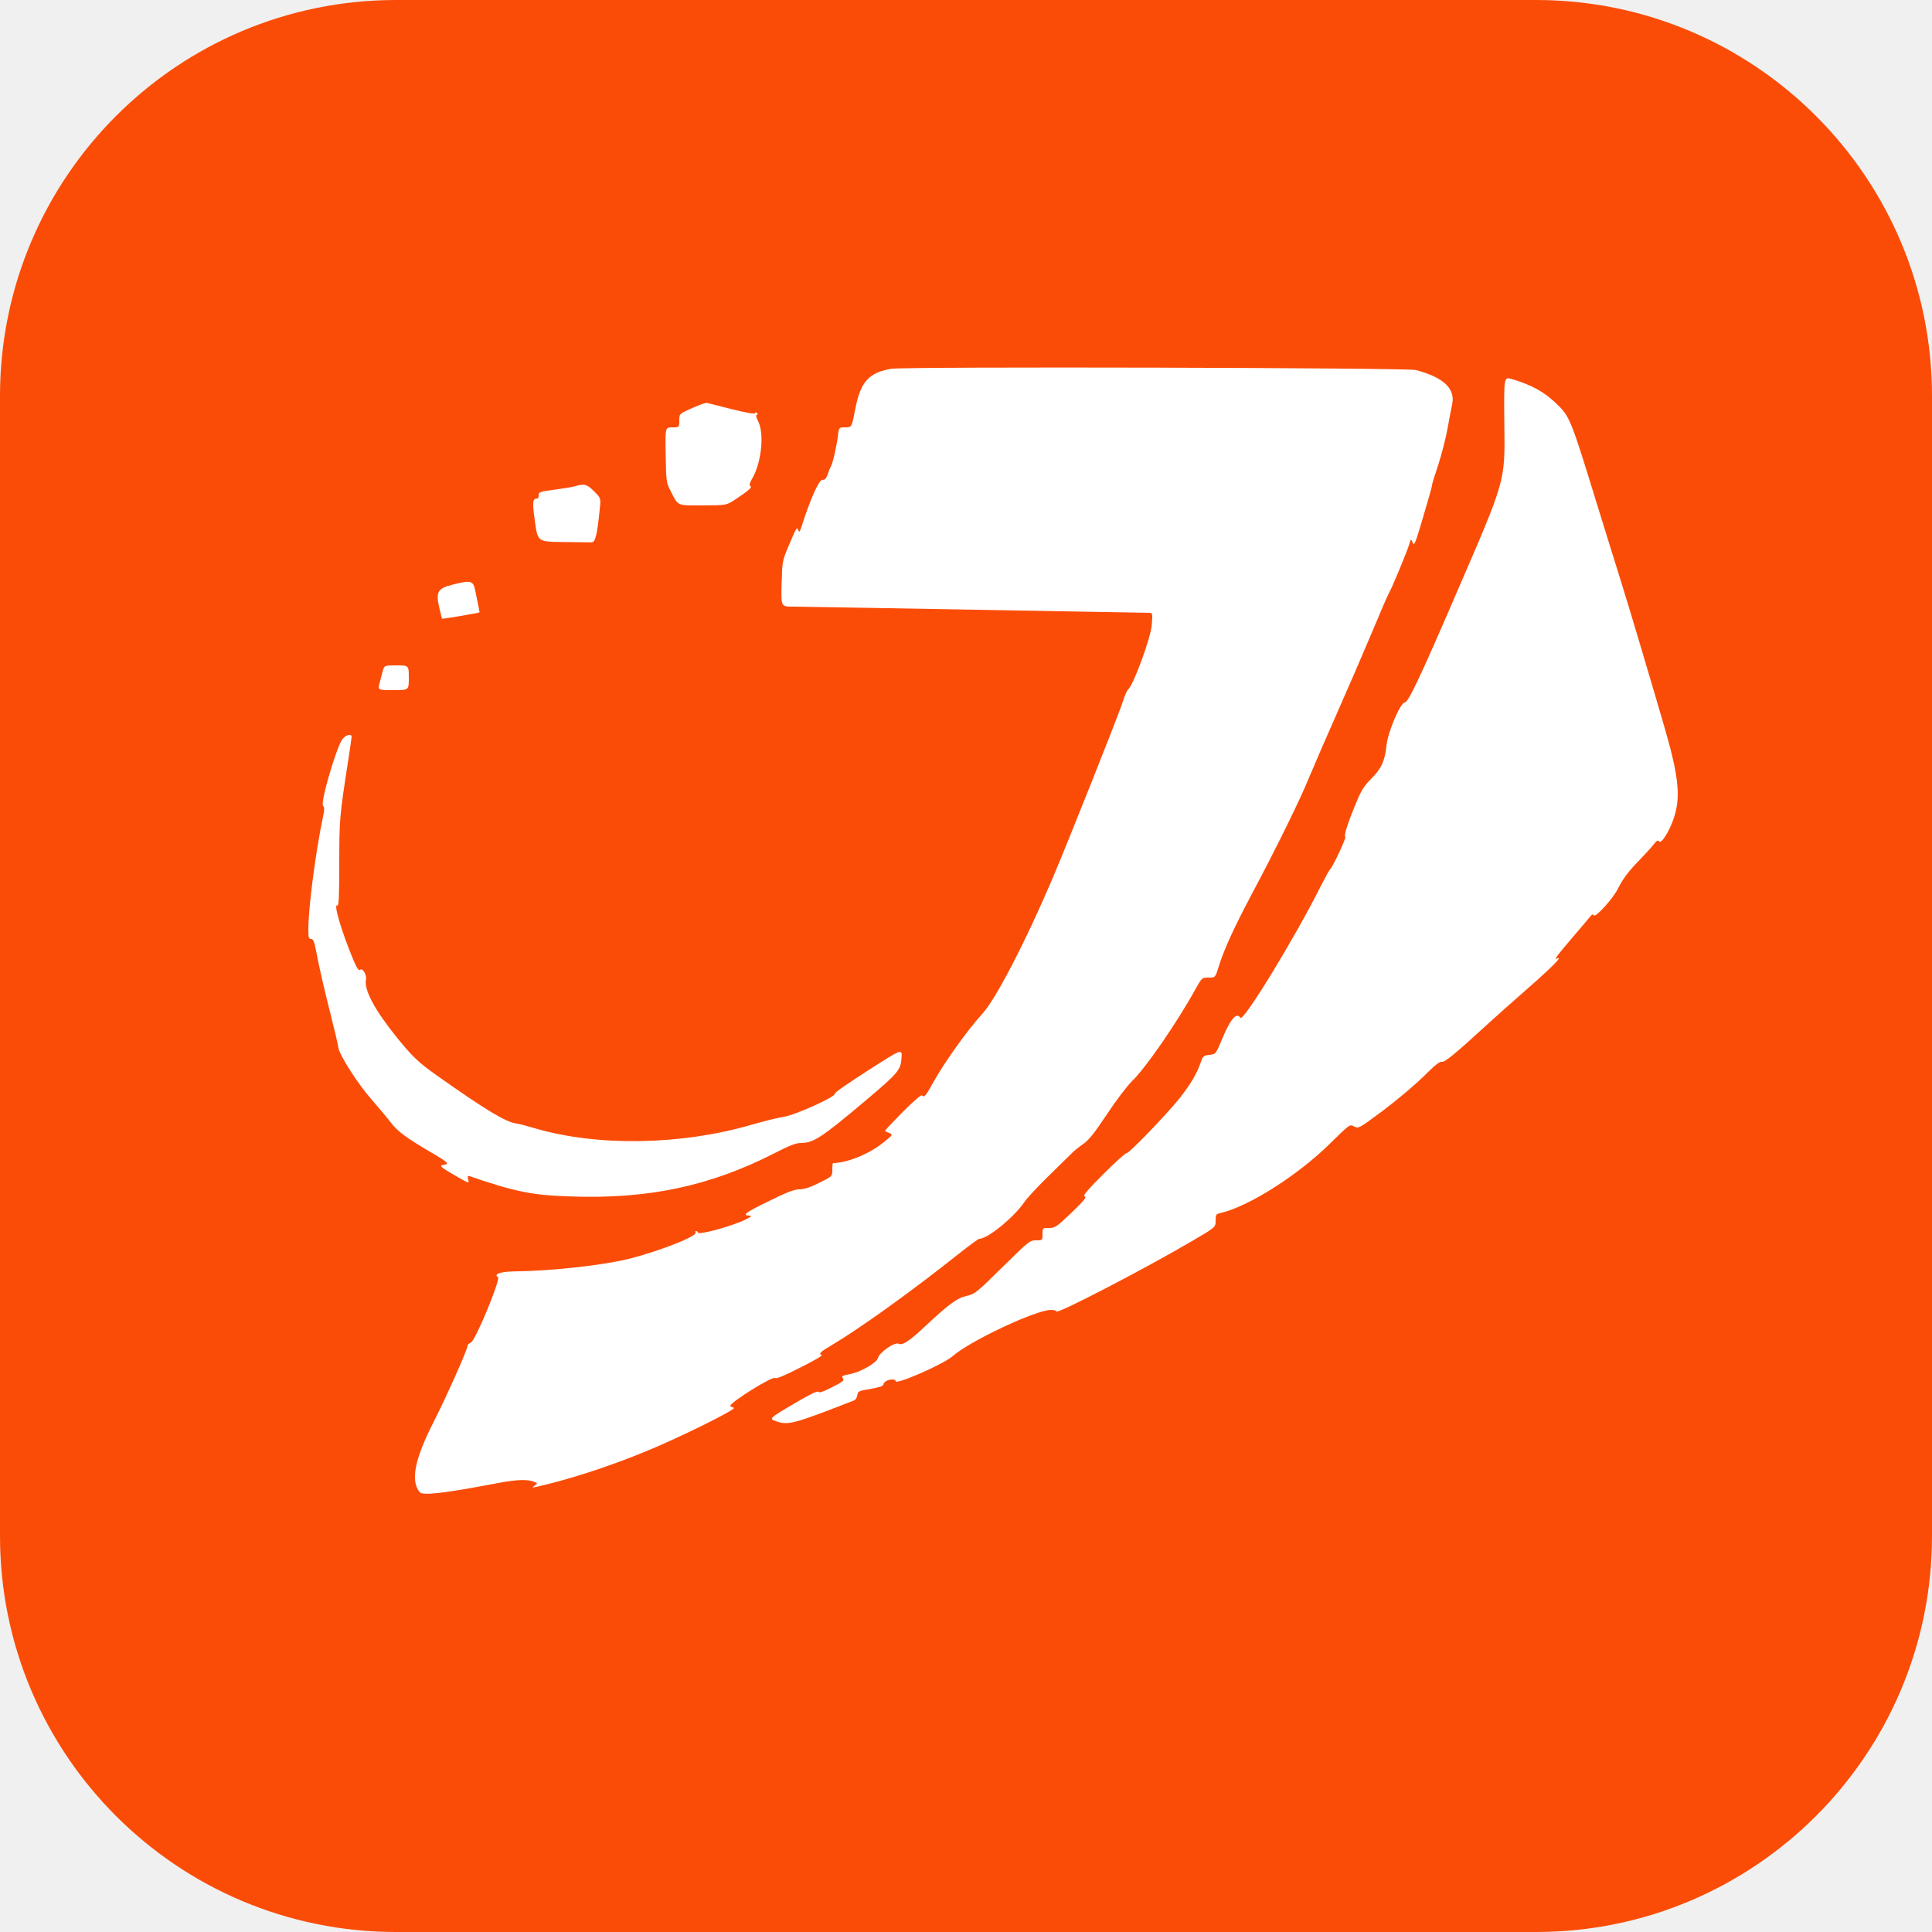
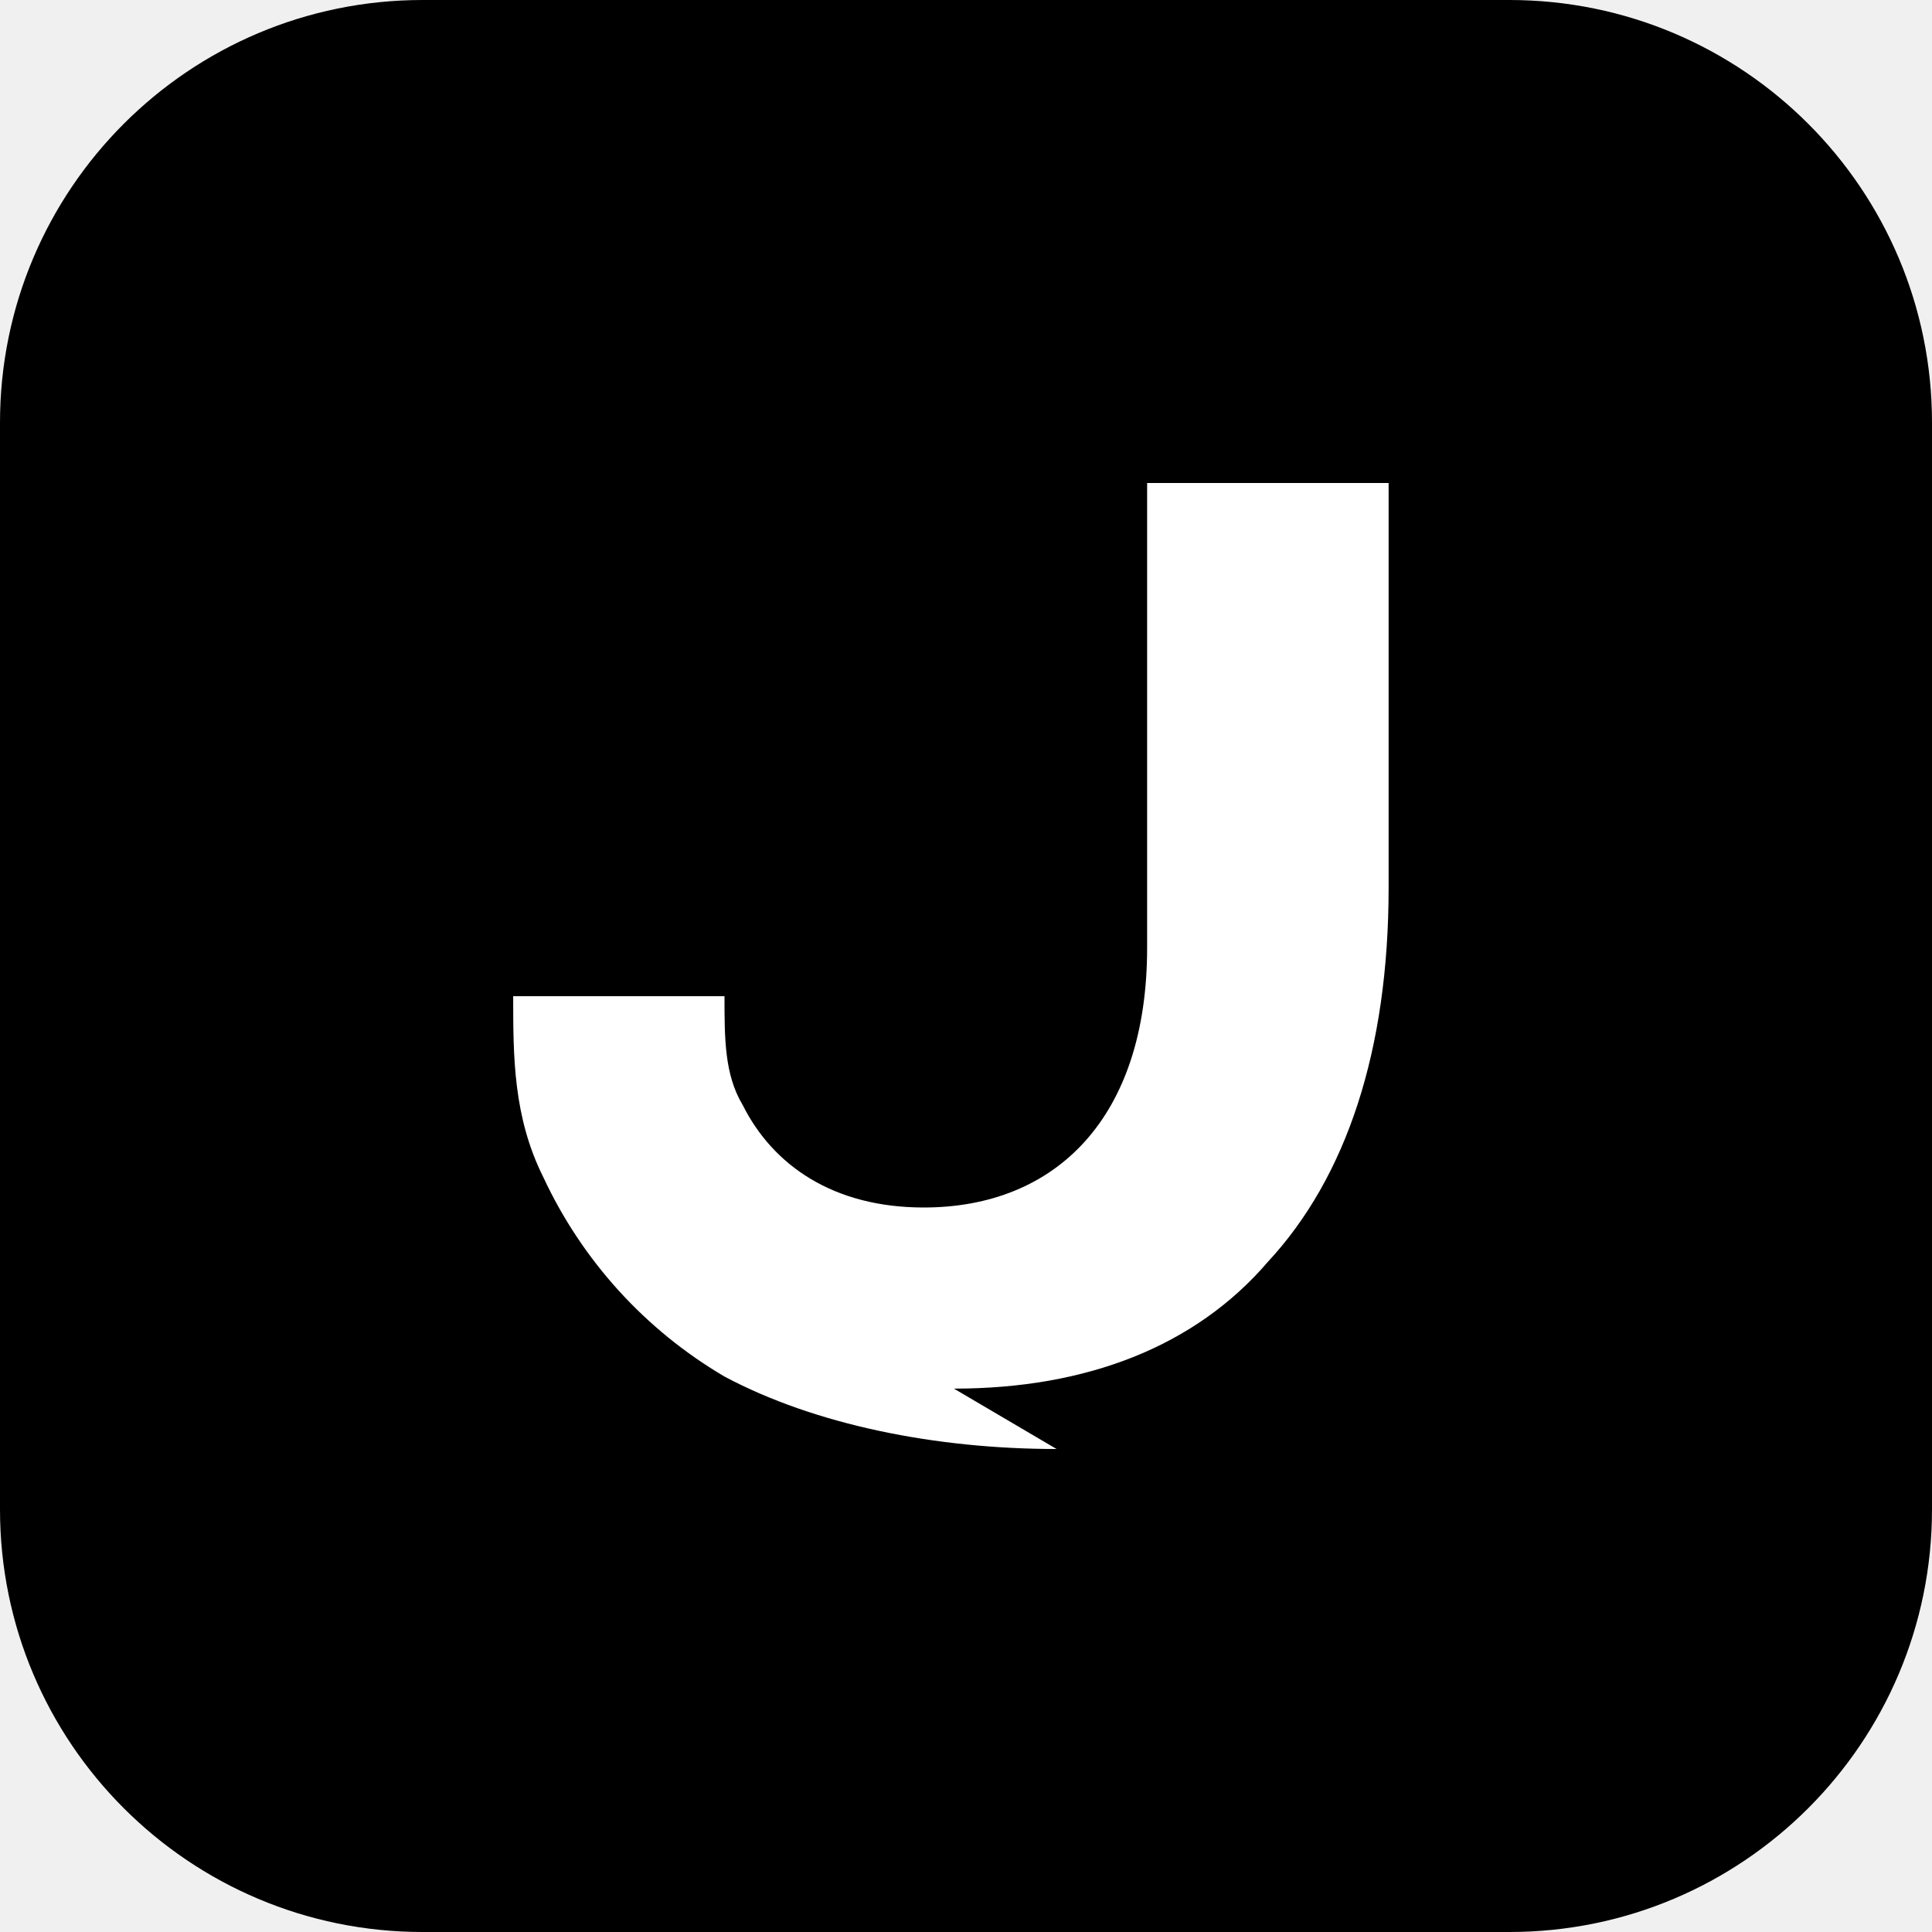
- <svg xmlns="http://www.w3.org/2000/svg" viewBox="0 0 1000 1000" role="img" aria-label="Jimvio">
-   <rect width="1000" height="1000" rx="205" ry="205" fill="#FB4C07" />
-   <g transform="translate(30 26) scale(.80)" fill="#fff">
-     <g transform="translate(0 1175) scale(.1 -.1)">
-       <path d="m5391 9689c-145-25-198-84-232-258-23-121-23-121-65-121-41 0-41 0-48-56-7-64-35-184-46-199-4-5-13-27-19-47-10-29-18-38-36-38-22 0-78-126-135-305-11-33-14-36-20-20-9 24-11 20-66-110-37-88-38-94-42-237-4-148-4-148 74-148 44 0 572-9 1174-20s1108-20 1124-20c29 0 29 0 23-77-5-81-119-392-153-419-8-6-23-42-35-80-22-73-356-912-457-1149-174-408-367-779-452-870-90-97-250-320-319-447-45-82-59-98-70-80-4 7-55-37-126-108-65-66-117-121-115-123 3-2 16-8 29-13 24-10 23-12-40-62-88-72-235-132-324-132-3 0-5-19-5-43 0-43 0-43-85-85-60-30-98-42-128-42-32 0-78-17-199-77-149-72-175-92-125-93 18-1 15-5-15-21-84-44-318-109-318-88 0 5-5 9-11 9-5 0-7-5-4-10 13-22-221-115-413-165-170-45-510-83-759-86-90-1-137-18-106-37 19-12-147-413-175-423-12-5-22-14-22-21 0-24-135-327-222-498-120-237-147-373-89-448 18-25 154-10 509 58 116 22 187 25 229 9 27-10 28-11 8-25-19-15-18-15 10-9 198 44 454 126 690 222 221 89 617 285 588 290-13 3-23 8-23 12 0 24 280 198 291 180 4-7 62 17 160 67 85 42 148 79 141 82-23 7-11 20 61 62 187 111 521 351 824 592 68 54 128 98 134 98 55 0 227 141 294 241 16 24 90 103 165 176 74 72 142 139 151 148 9 8 37 31 63 49 36 25 74 73 153 192 58 88 131 184 162 214 90 87 291 378 415 603 38 67 38 67 81 67s43 0 65 71c32 105 97 249 214 469 163 307 309 603 371 755 32 77 113 264 180 415s168 385 225 520c56 135 106 250 110 255 13 17 117 267 131 313 13 43 13 43 24 16 10-24 16-9 68 167 32 107 58 199 57 205 0 7 18 65 40 130 21 66 49 171 60 234s25 134 30 157c23 103-54 176-235 224-60 15-3302 23-3394 8z" />
-       <path d="m9358 9333c4-380 13-349-313-1103-231-536-309-700-331-700-28 0-108-187-118-275-11-104-33-152-97-216-47-47-66-77-95-147-56-132-86-226-75-230 10-3-83-201-99-212-4-3-31-52-60-109-167-333-501-881-520-851-24 39-66-10-119-140-40-95-40-95-81-100-40-5-42-7-59-56-22-66-72-148-141-233-89-109-324-352-336-347-6 2-73-58-149-134-110-110-135-141-122-146 14-5-4-26-85-105-97-92-106-98-145-99-43 0-43 0-43-40s0-40-42-40c-40 0-46-5-217-173-170-168-178-174-234-187-61-14-115-54-276-205-92-86-139-117-162-104-25 13-125-56-134-93-7-30-113-91-180-103-52-10-58-14-45-30 9-11-5-22-71-55-58-30-84-38-89-30s-57-17-165-81c-157-93-157-93-104-111 74-25 113-15 501 137 9 4 18 19 20 33 3 25 8 28 86 41 54 9 82 19 82 27 0 7 9 18 19 24 26 13 61 13 61-1 0-26 310 110 369 162 111 98 539 299 636 299 19 0 35-5 35-10 0-21 572 276 882 458 148 87 148 87 148 129 0 38 3 43 28 49 181 40 501 242 713 451 127 125 127 125 155 110 29-15 30-14 189 104 88 66 205 165 261 220 70 70 105 98 116 94 17-7 84 48 288 235 58 53 161 145 230 205 146 127 240 216 240 228 0 4-5 5-11 1-25-15 1 20 96 131 55 64 108 127 117 138 13 16 20 19 26 10 10-16 120 105 152 167 35 70 73 120 142 190 35 36 76 81 91 100 21 27 29 32 36 21 13-20 66 63 96 152 44 133 32 262-54 563-74 256-236 801-281 944-27 85-103 332-170 547-153 499-169 539-236 608-88 89-171 137-309 178-50 14-50 14-47-290z" />
-       <path d="m4175 9463c-11-3-50-18-87-35-68-31-68-31-68-74 0-44 0-44-46-44-45 0-45 0-42-177 3-172 4-180 31-233 52-102 38-95 210-95 152 1 152 1 207 37 89 59 113 80 100 88-9 6-5 20 13 51 59 103 78 289 37 369-12 23-16 40-10 40s8 5 4 11c-4 8-9 8-13 1s-59 2-161 28c-85 22-155 39-155 39 0-1-9-3-20-6z" />
-       <path d="m3345 8929c-16-5-66-13-110-19-120-16-125-18-125-40 0-11-3-20-7-20-33-1-35-17-17-149 18-131 18-131 181-133 90-1 173-2 185-2 25-1 37 50 53 212 8 74 8 74-36 118-45 46-64 51-124 33z" />
-       <path d="m2552 8292c-94-23-108-47-86-144 9-40 18-74 19-76 3-3 237 37 242 41 1 2-2 20-7 42-4 22-13 66-20 98-13 66-27 70-148 39z" />
-       <path d="m2100 7728c-6-24-15-57-20-75-11-43-10-43 97-43 93 0 93 0 93 80s0 80-80 80c-79 0-79 0-90-42z" />
-       <path d="m1841 7293c-38-47-145-412-126-431 10-11 10-26-2-80-46-221-93-581-93-717 0-56 2-65 18-65 15 0 22-20 41-122 13-68 48-220 78-338s56-227 57-242c4-44 124-233 211-332 44-50 101-118 127-152 47-61 99-100 286-209 89-53 96-62 55-67-32-4-13-18 110-88 58-32 58-32 51-6-5 20-3 25 7 22 297-102 407-124 654-132 506-18 906 67 1325 282 96 49 135 64 168 64 80 0 133 35 417 274 213 180 227 197 233 277 4 60 4 60-217-82-121-77-219-145-215-150 11-18-256-139-331-150-39-6-132-29-207-51-456-133-1e3 -142-1406-22-47 14-100 28-116 30-68 8-204 91-518 313-118 84-153 118-255 243-144 178-215 311-200 376 6 28-22 76-37 63-10-9-20 6-46 66-78 188-130 367-102 349 9-5 12 64 12 271 0 286 3 312 54 643 14 91 26 171 26 178 0 22-38 13-59-15z" />
-     </g>
+ <svg xmlns="http://www.w3.org/2000/svg" viewBox="0 0 32 32" role="img" aria-label="Jimvio">
+   <defs>
+     <linearGradient id="g" x1="0" y1="0" x2="0" y2="1">
+       <stop offset="0%" stopColor="#fd5000" />
+       <stop offset="100%" stopColor="#e04700" />
+     </linearGradient>
+   </defs>
+   <rect width="32" height="32" rx="7" fill="url(#g)" />
+   <g transform="translate(6.5, 0)">
+     <path d="M11 24c-2 0-4-.4-5.5-1.2a7.5 7.5 0 0 1-3-3.3c-.5-1-.5-2-.5-3h3.5c0 .7 0 1.3.3 1.8.5 1 1.5 1.7 3 1.7 2.2 0 3.7-1.5 3.7-4.3V8h4v6.7c0 2.7-.7 4.8-2 6.2-1.2 1.4-3 2.1-5.2 2.1Z" fill="#fff" />
  </g>
</svg>
